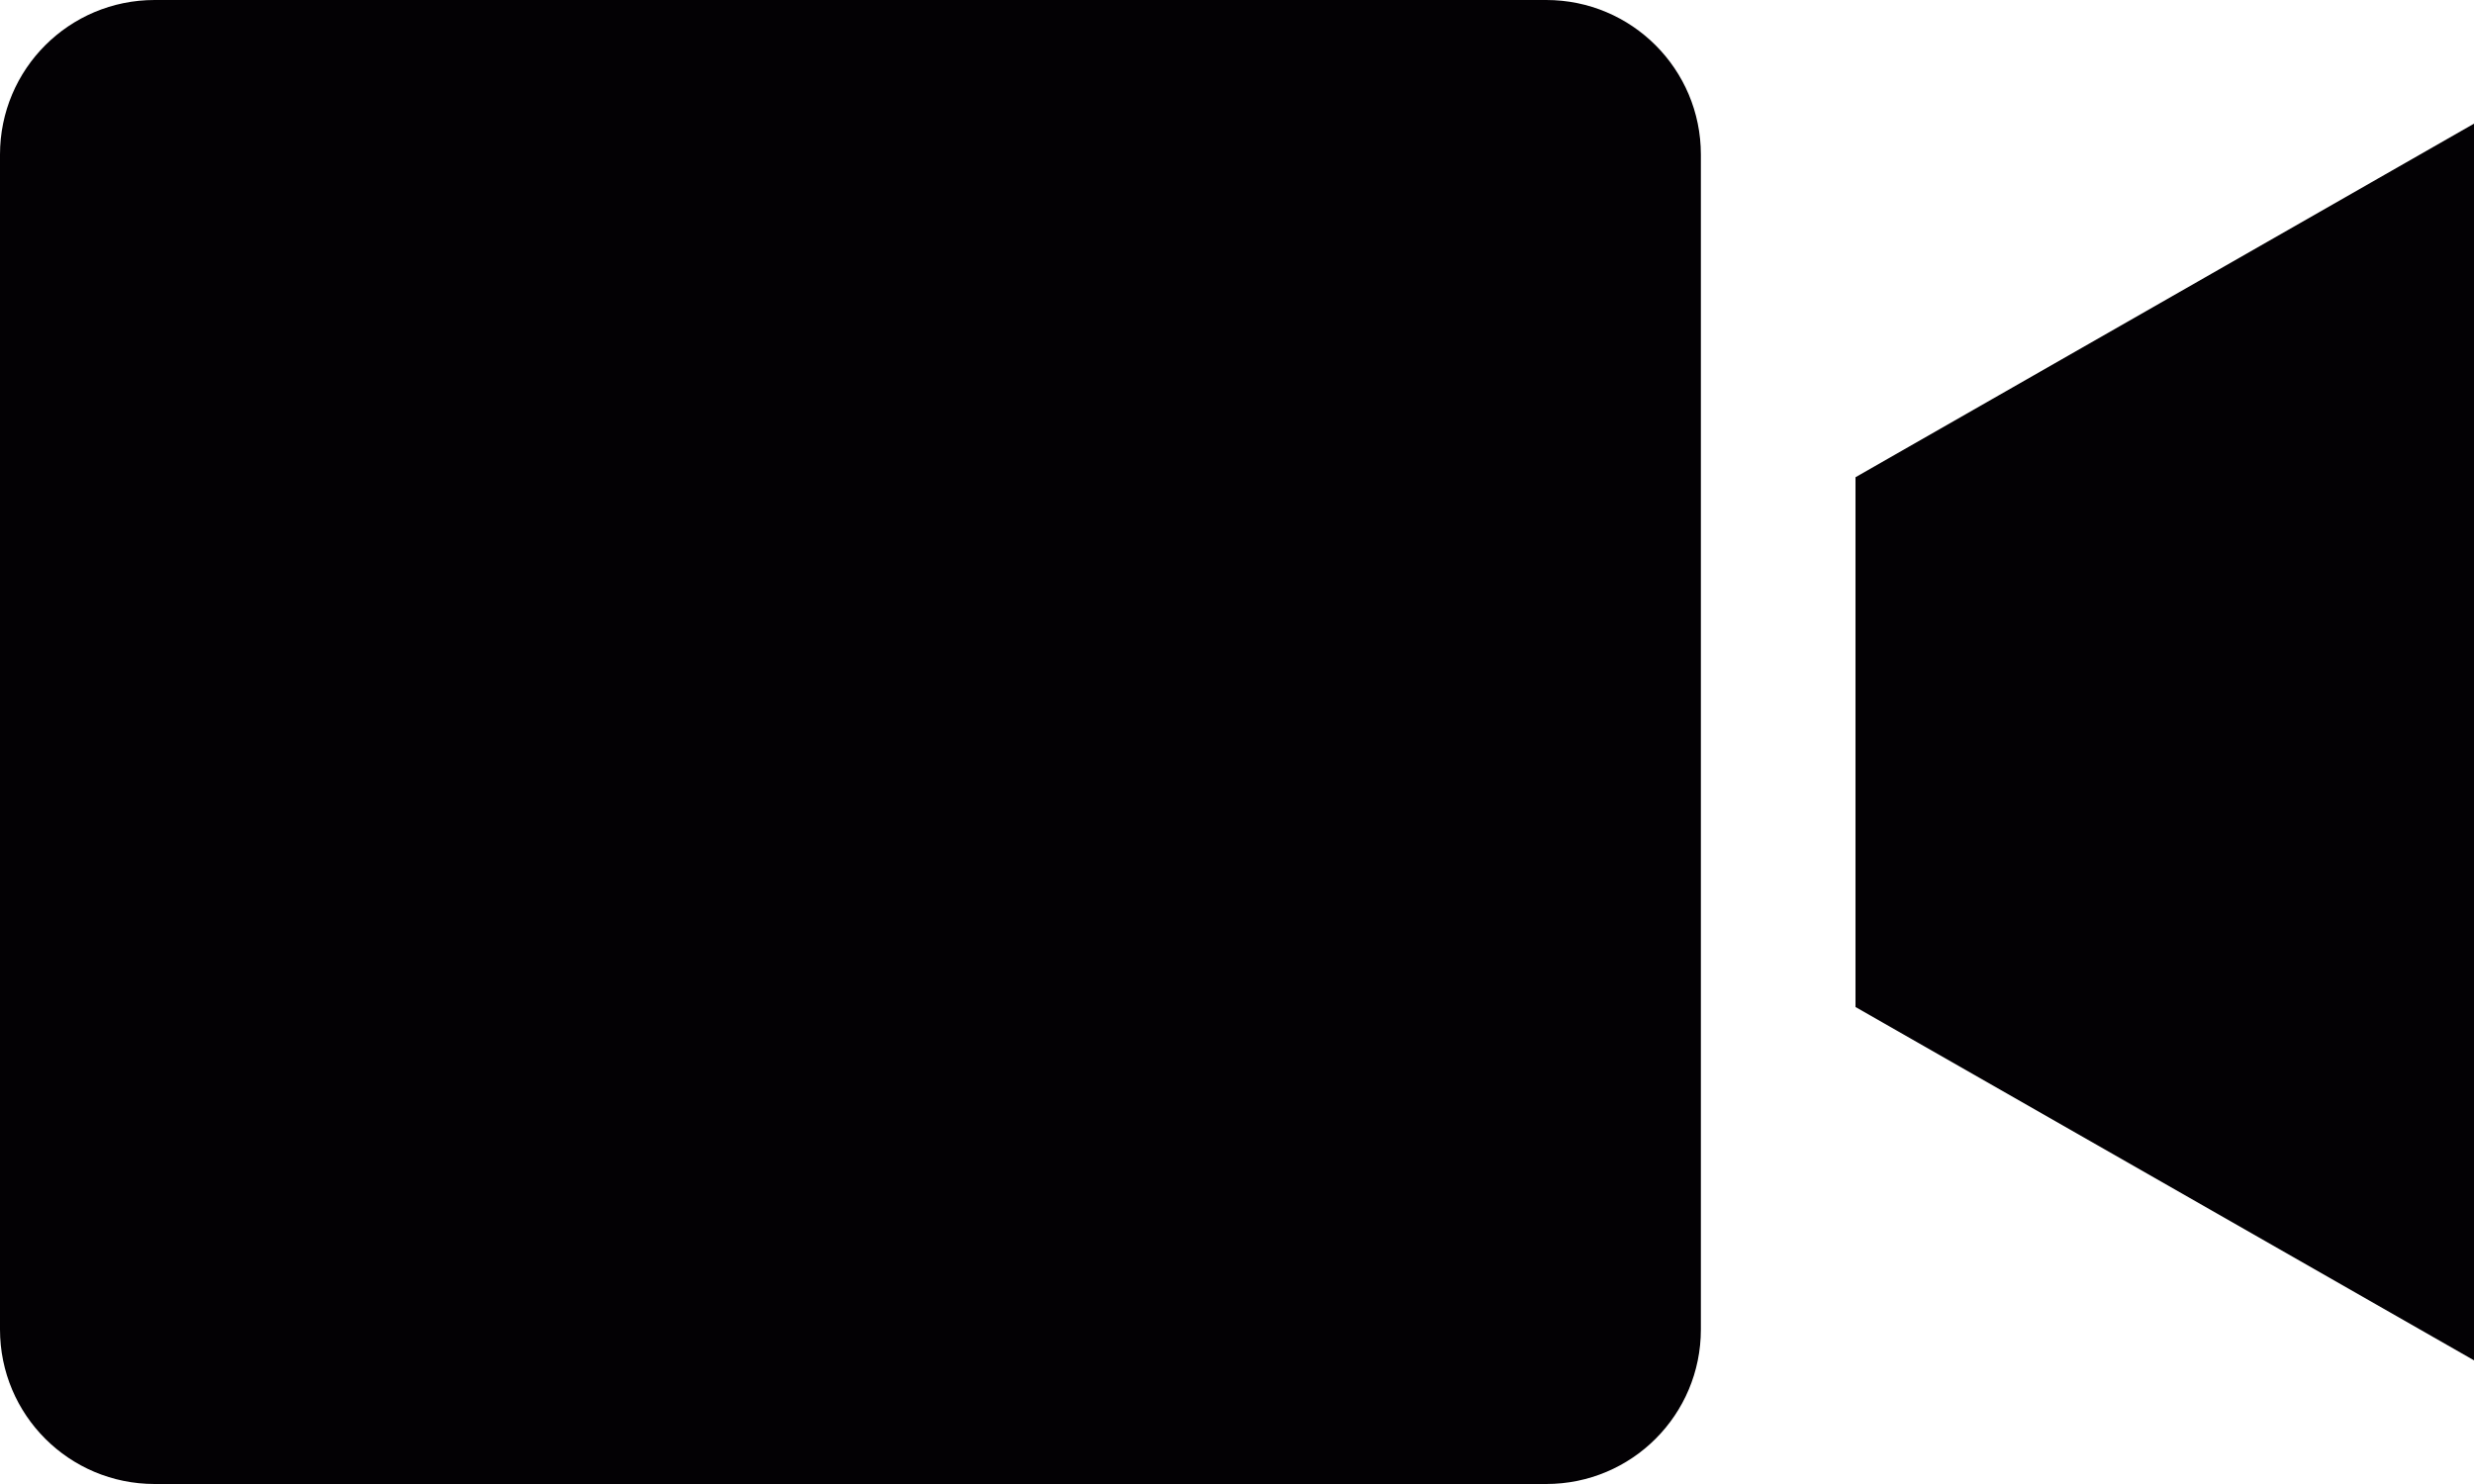
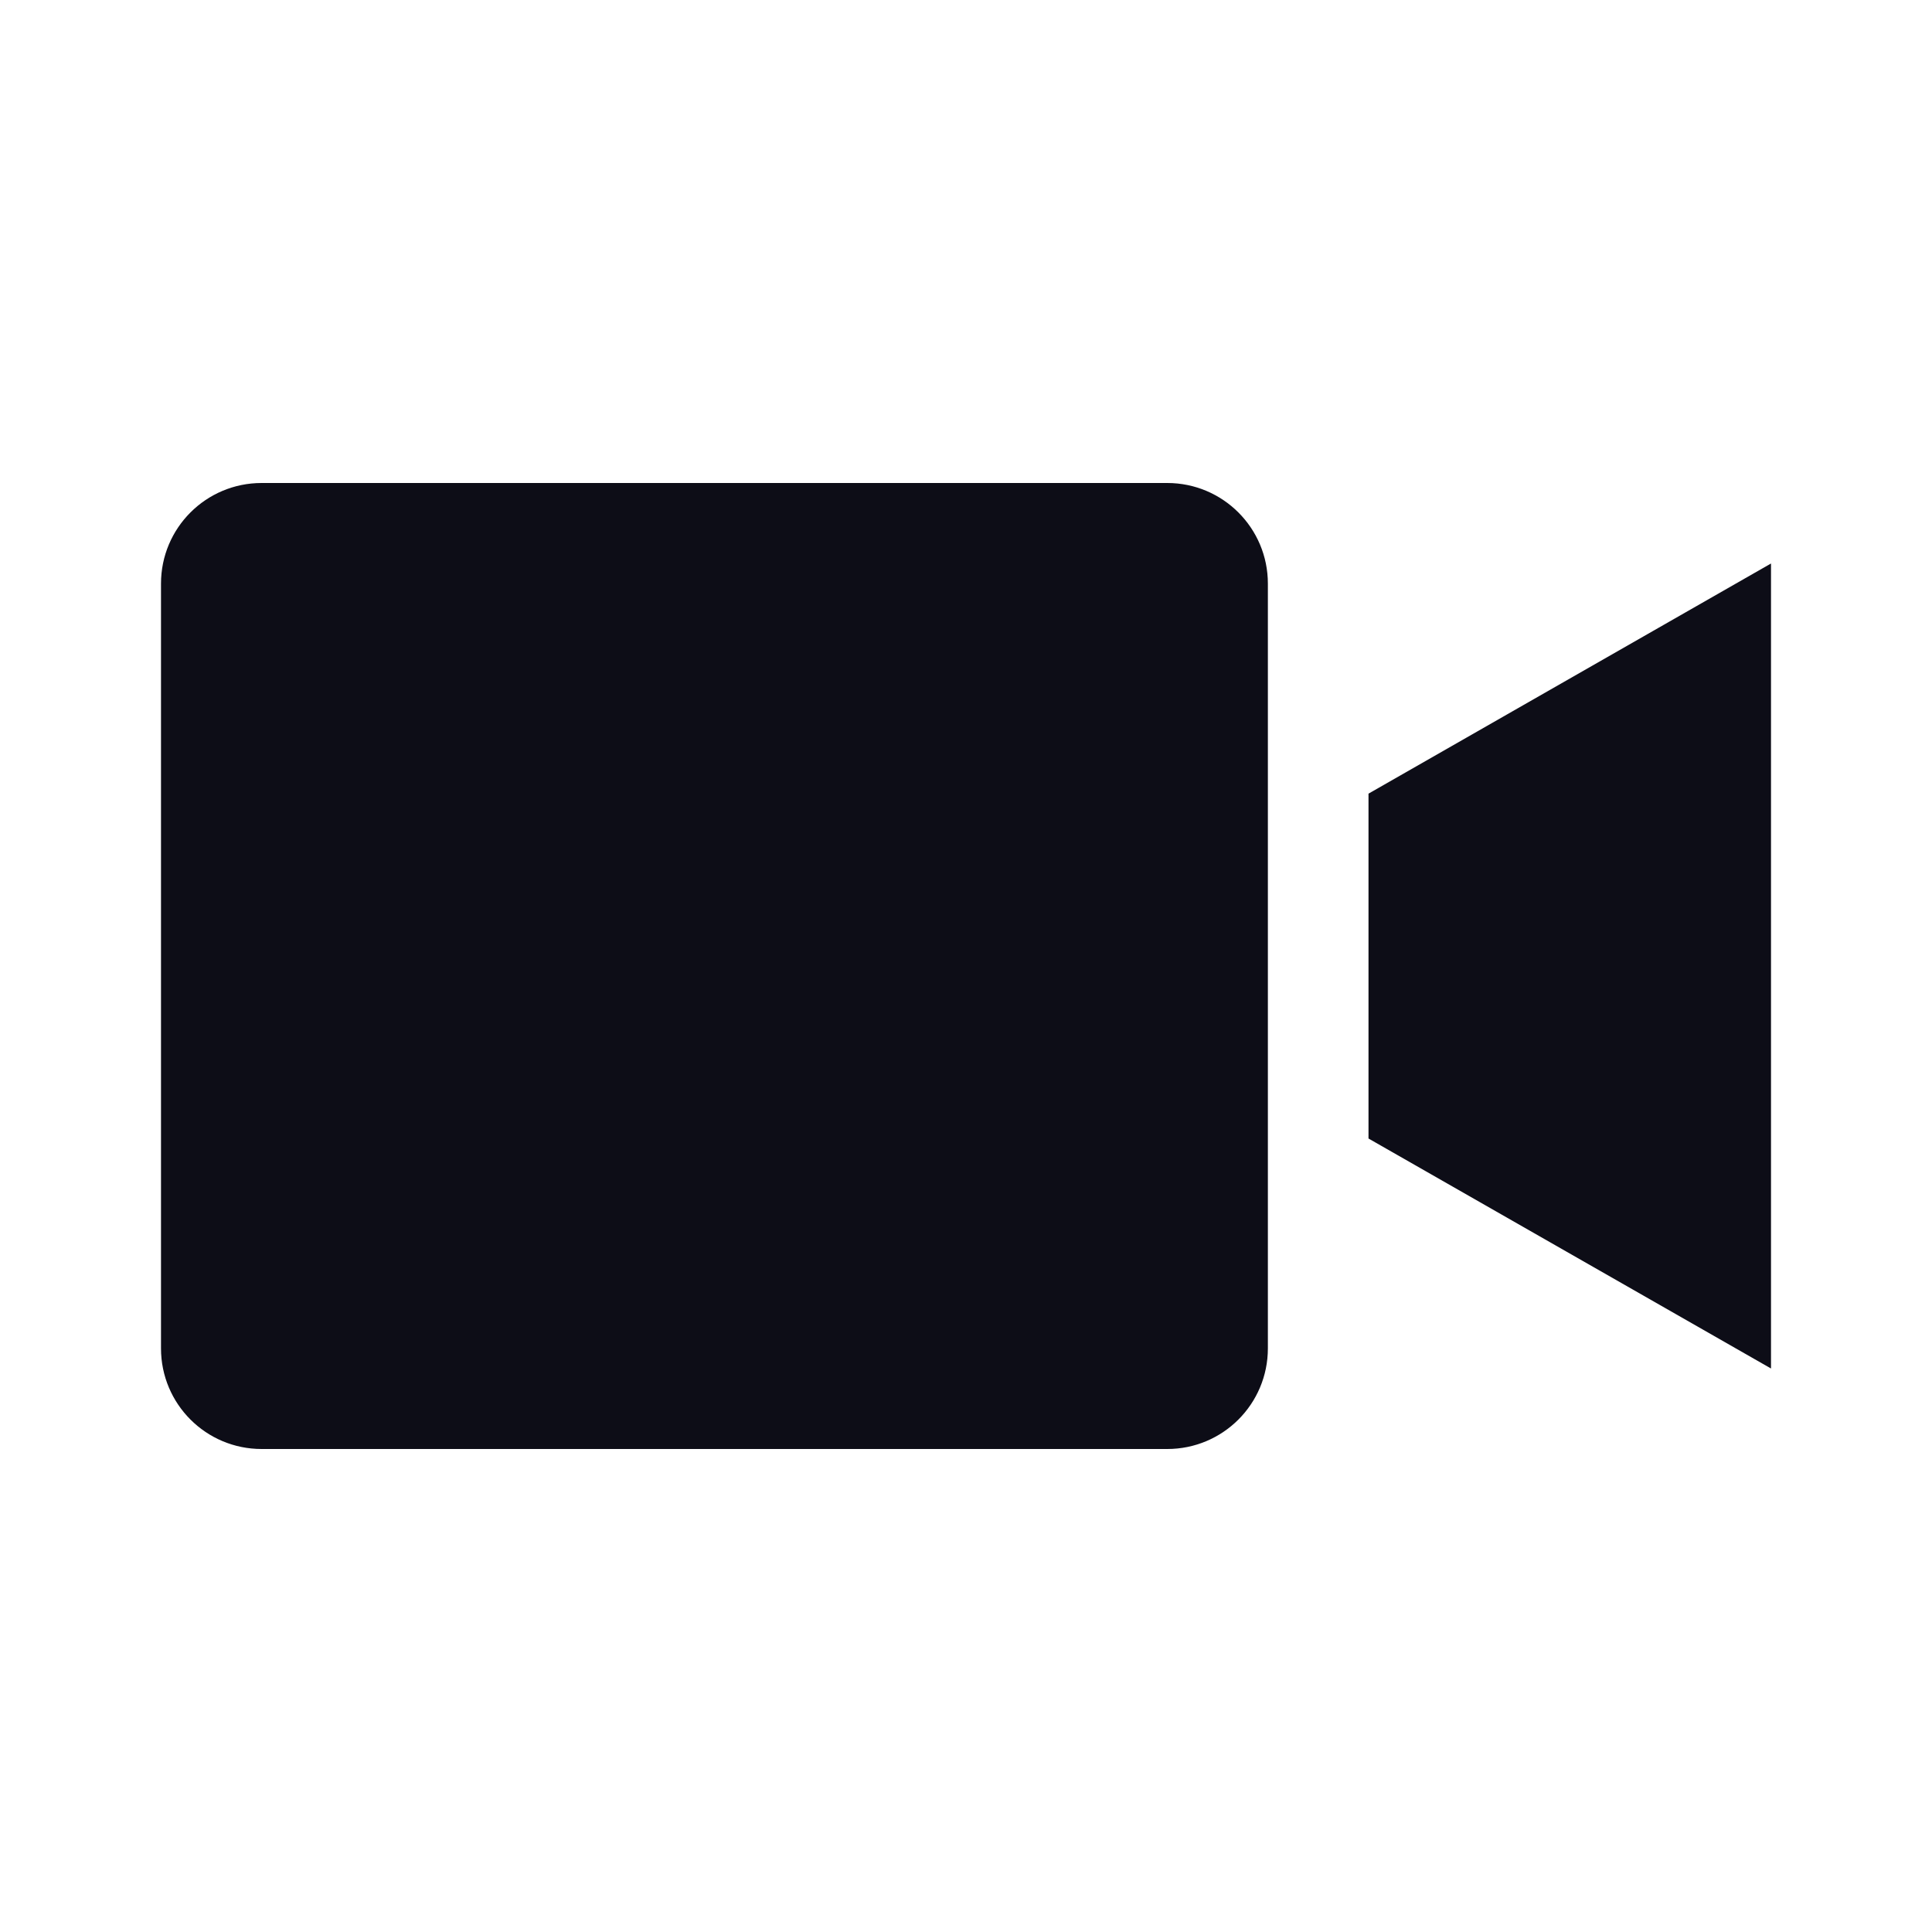
- <svg xmlns="http://www.w3.org/2000/svg" width="20" height="12" viewBox="0 0 20 12">
-   <g fill="none" transform="translate(-2 -6)">
-     <rect width="24" height="24" />
-     <path class="main" fill="#030104" d="M17,9.859 L22,7 L22,17 L17,14.143 L17,9.859 Z M14.5,6 C15.191,6 15.75,6.56 15.75,7.25 L15.75,16.75 C15.75,17.441 15.191,18 14.5,18 L3.25,18 C2.559,18 2,17.441 2,16.75 L2,7.25 C2,6.559 2.559,6 3.25,6 L14.5,6 Z" />
-   </g>
+ <svg xmlns="http://www.w3.org/2000/svg" width="24" height="24">
+   <path d="M17 9.859L22 7v10l-5-2.857V9.858zM14.5 6c.691 0 1.25.56 1.25 1.25v9.5c0 .691-.559 1.25-1.25 1.25H3.25C2.559 18 2 17.441 2 16.75v-9.5C2 6.559 2.559 6 3.25 6H14.5z" class="main" fill="#0D0D17" fill-rule="nonzero" />
</svg>
